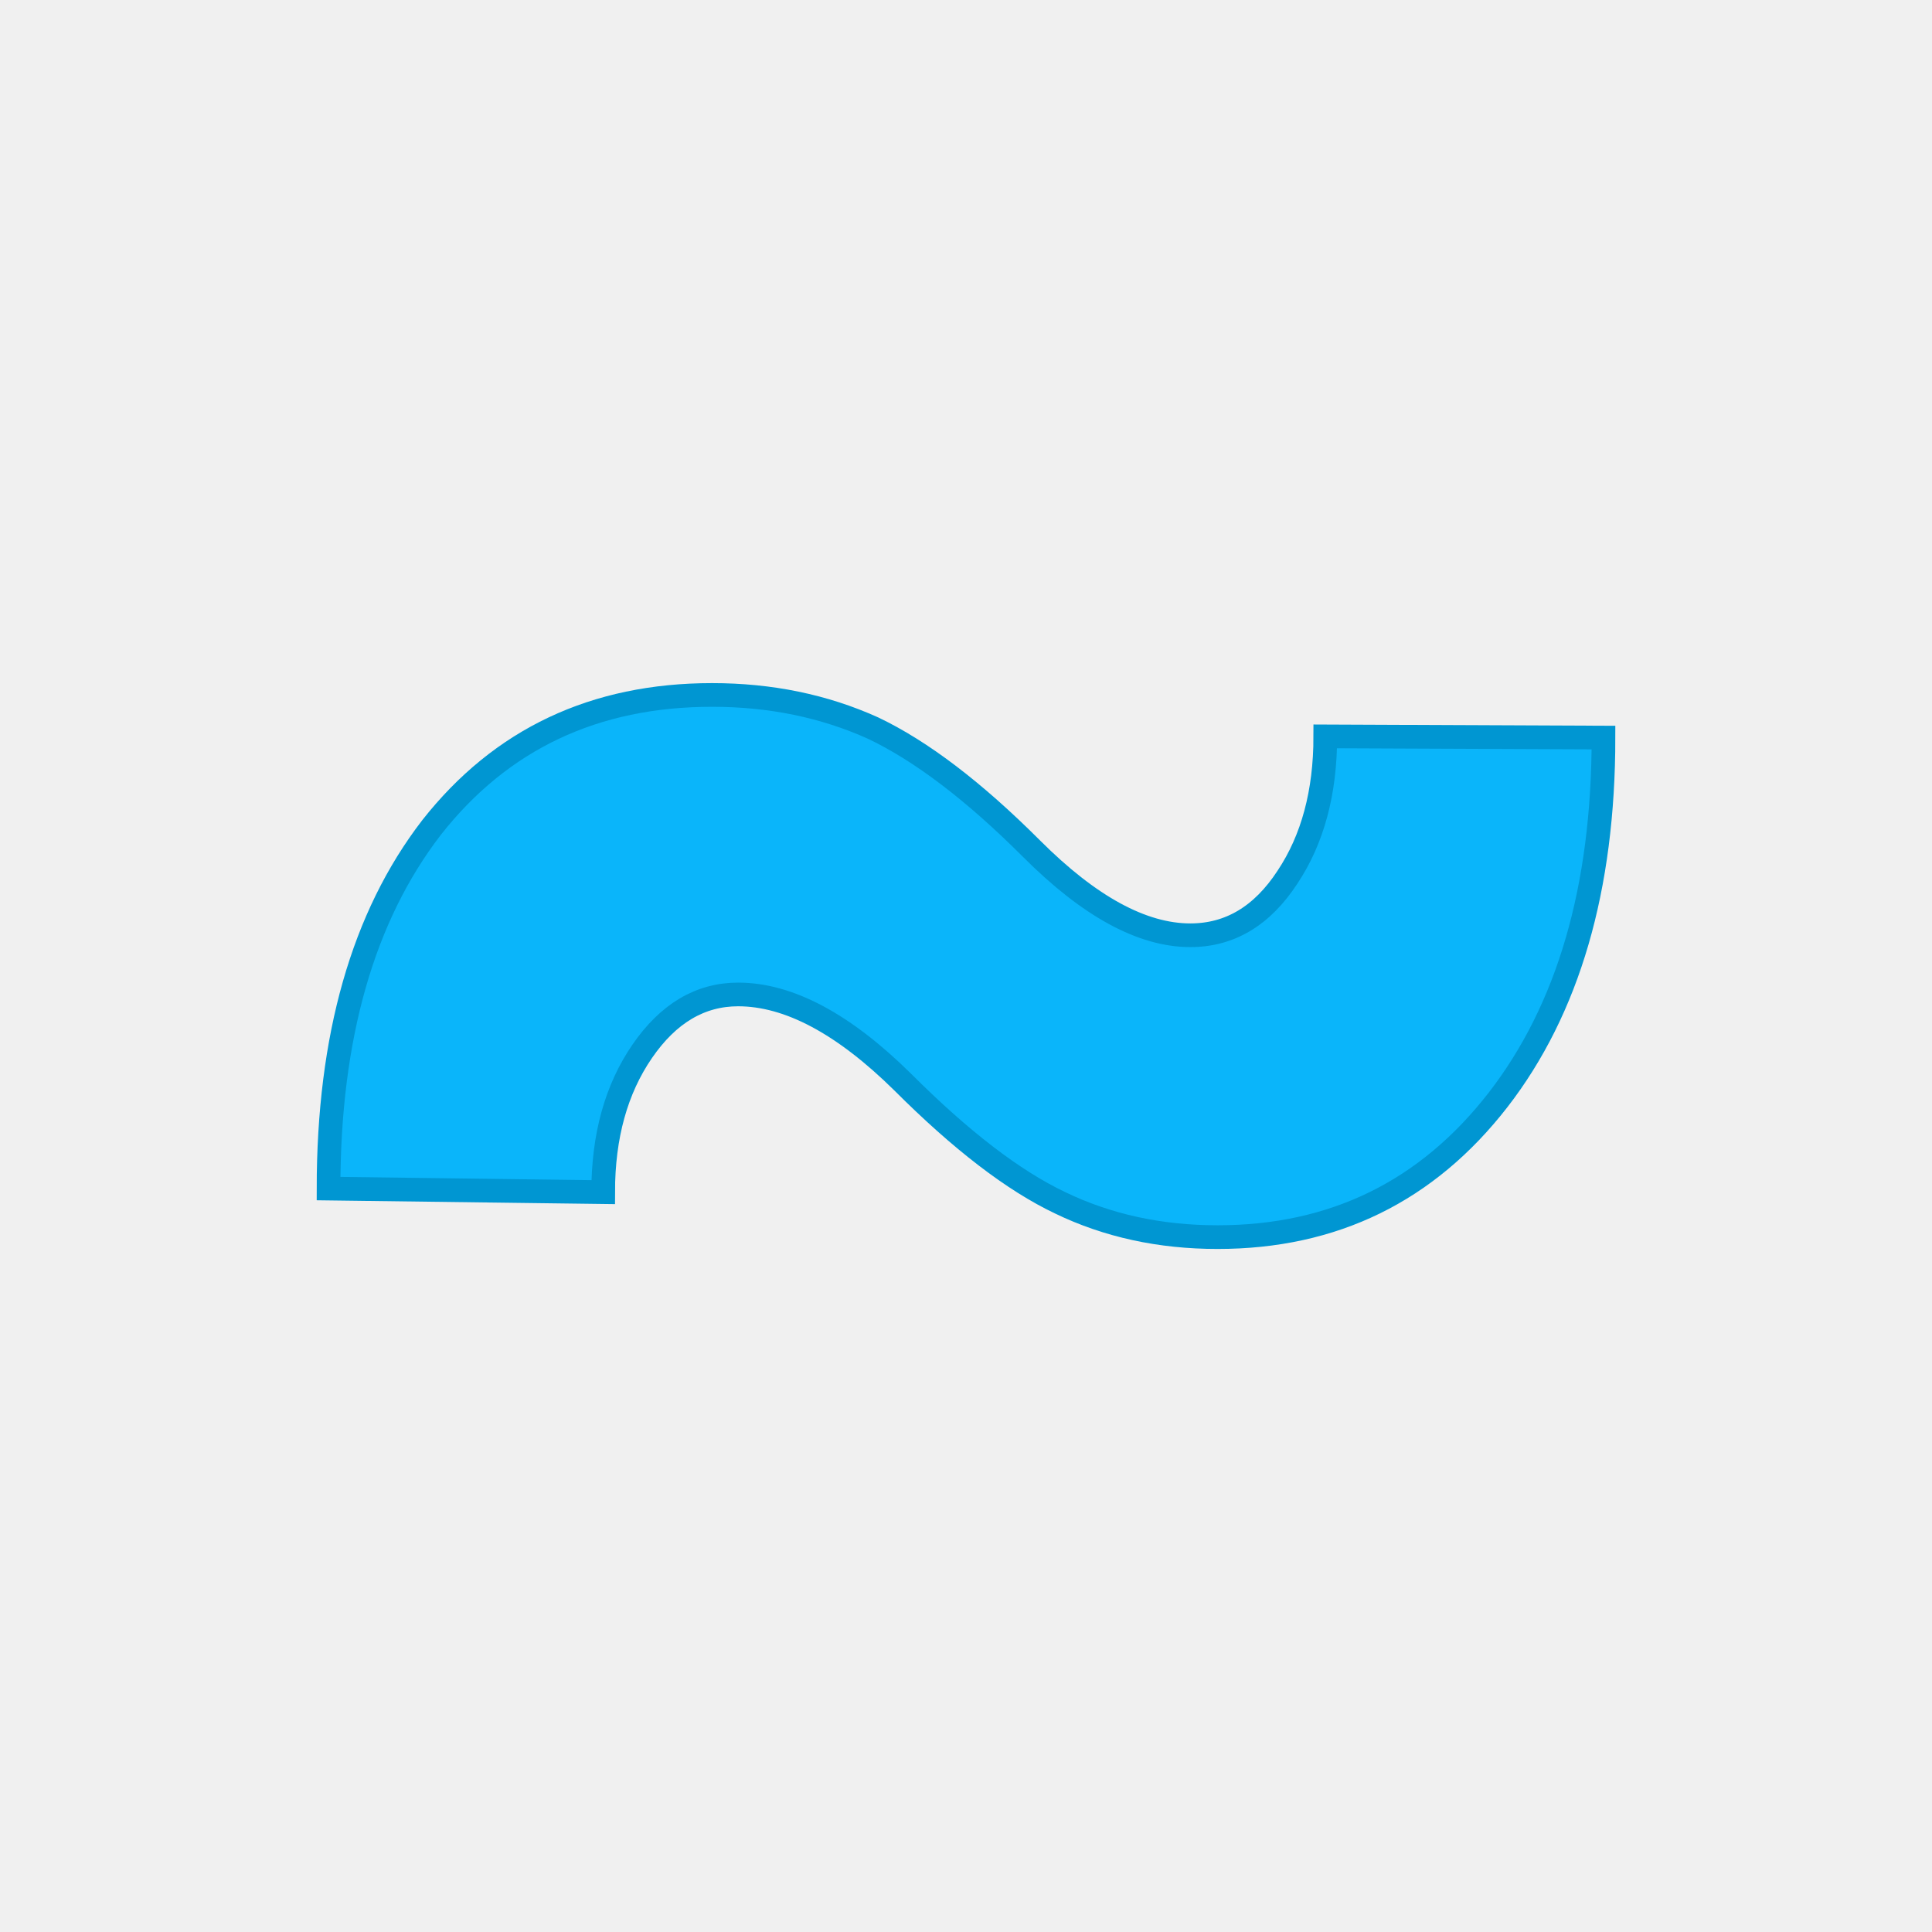
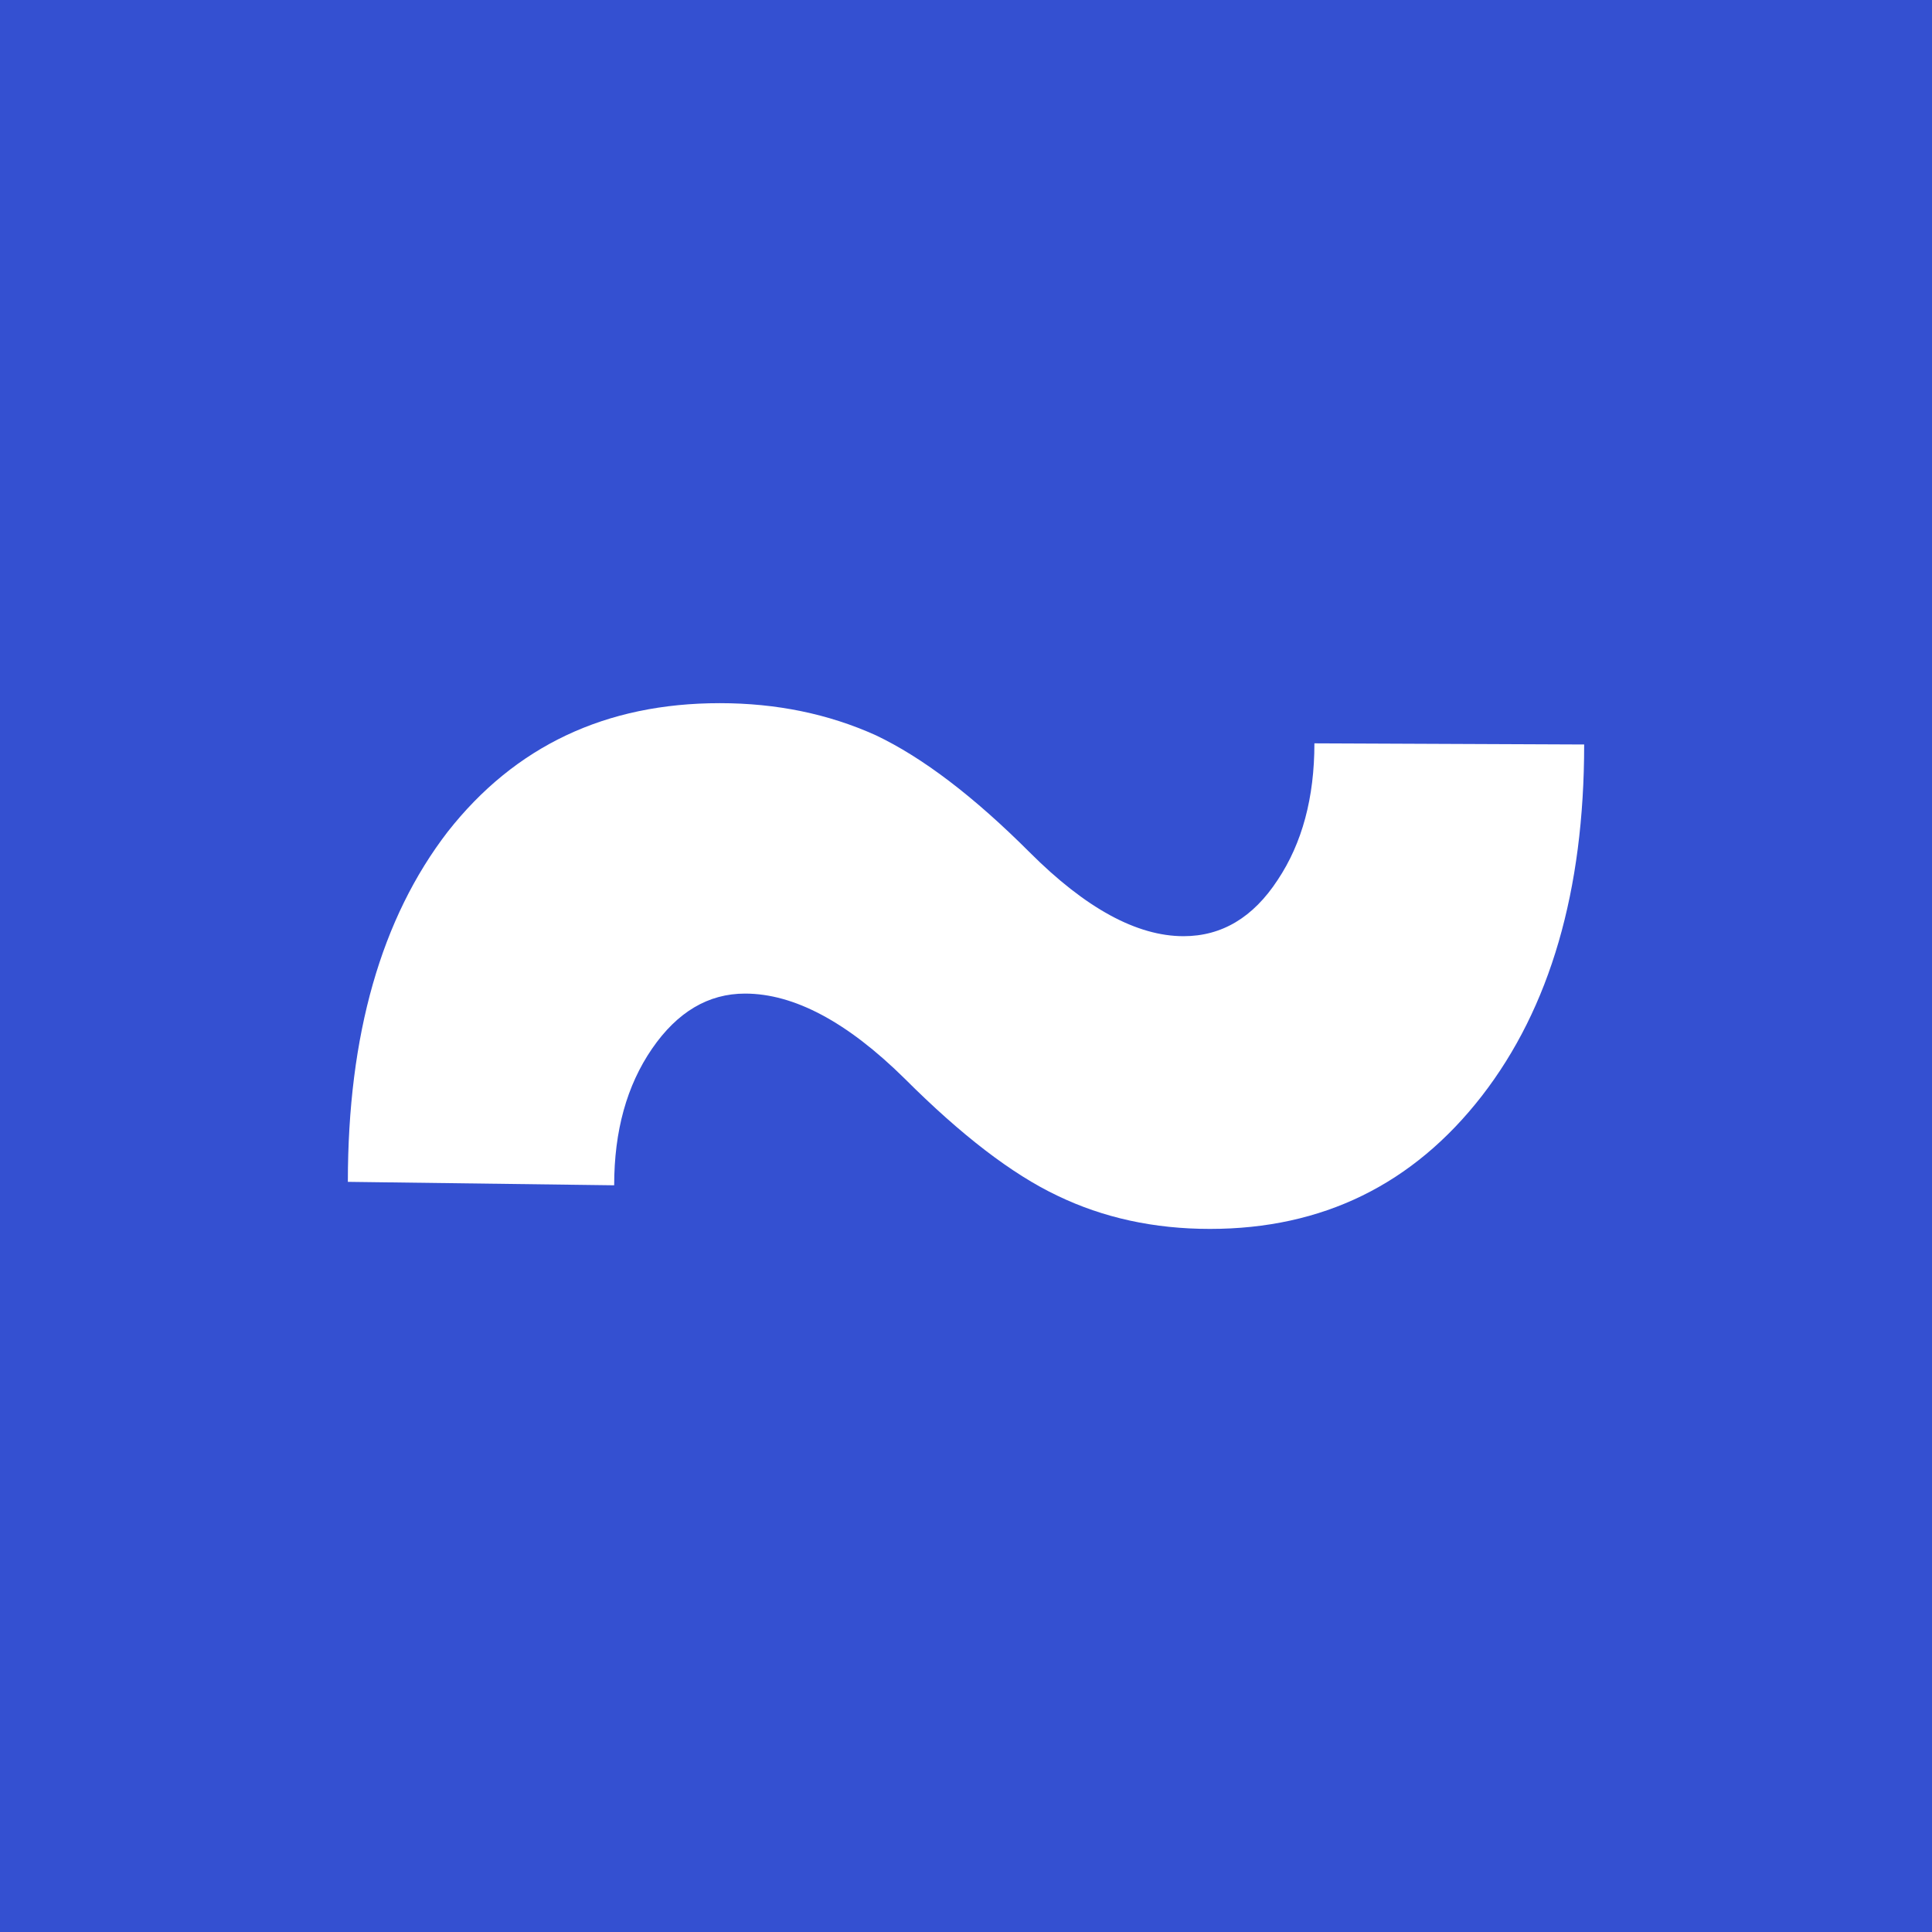
- <svg xmlns="http://www.w3.org/2000/svg" version="1.1" width="200" height="200">
-   <svg version="1.1" viewBox="0 0 200 200">
-     <rect width="200" height="200" fill="url('#gradient')" />
-     <defs>
-       <linearGradient id="SvgjsLinearGradient1001" gradientTransform="rotate(45 0.5 0.5)">
-         <stop offset="0%" stop-color="#0c325a" />
-         <stop offset="100%" stop-color="#0c325a" />
-       </linearGradient>
-     </defs>
-     <g>
-       <g fill="#0ab5fa" transform="matrix(12.25458,0,0,12.25458,22.73617,171.9384)" stroke="#0096d2" stroke-width="0.2">
-         <path d="M9.34-7.81L11.69-7.80Q11.69-5.89 10.80-4.74Q9.90-3.58 8.43-3.58L8.43-3.58Q7.70-3.58 7.10-3.87Q6.51-4.15 5.77-4.89Q5.02-5.63 4.38-5.63L4.38-5.63Q3.90-5.63 3.57-5.15Q3.24-4.67 3.24-3.96L3.24-3.96L0.92-3.99Q0.92-5.91 1.79-7.04Q2.67-8.16 4.16-8.16L4.16-8.16Q4.90-8.16 5.52-7.88Q6.13-7.59 6.86-6.86Q7.59-6.13 8.20-6.13L8.20-6.13Q8.70-6.13 9.02-6.62Q9.34-7.10 9.34-7.81L9.34-7.81Z" />
-       </g>
+ <svg xmlns="http://www.w3.org/2000/svg" version="1.1" viewBox="0 0 200 200">
+   <rect width="200" height="200" fill="url('#gradient')" />
+   <defs>
+     <linearGradient id="gradient" gradientTransform="rotate(45 0.5 0.5)">
+       <stop offset="0%" stop-color="#3450d1" />
+       <stop offset="100%" stop-color="#3450d1" />
+     </linearGradient>
+   </defs>
+   <g>
+     <g fill="#ffffff" transform="matrix(11.88323,0,0,11.88323,25.07754,169.7586)" stroke="#ffffff" stroke-width="0">
+       <path d="M9.34-7.81L11.69-7.80Q11.69-5.89 10.80-4.74Q9.90-3.58 8.43-3.58L8.43-3.58Q7.70-3.58 7.10-3.87Q6.51-4.15 5.77-4.89Q5.02-5.63 4.38-5.63L4.38-5.63Q3.90-5.63 3.57-5.15Q3.24-4.67 3.24-3.96L3.24-3.96L0.92-3.99Q0.92-5.91 1.79-7.04Q2.67-8.16 4.16-8.16L4.16-8.16Q4.90-8.16 5.52-7.88Q6.13-7.59 6.86-6.86Q7.59-6.13 8.20-6.13L8.20-6.13Q8.70-6.13 9.02-6.62Q9.34-7.10 9.34-7.81L9.34-7.81Z" />
    </g>
-   </svg>
-   <style>@media (prefers-color-scheme: light) { :root { filter: none; } }
- @media (prefers-color-scheme: dark) { :root { filter: none; } }
- </style>
+   </g>
</svg>
